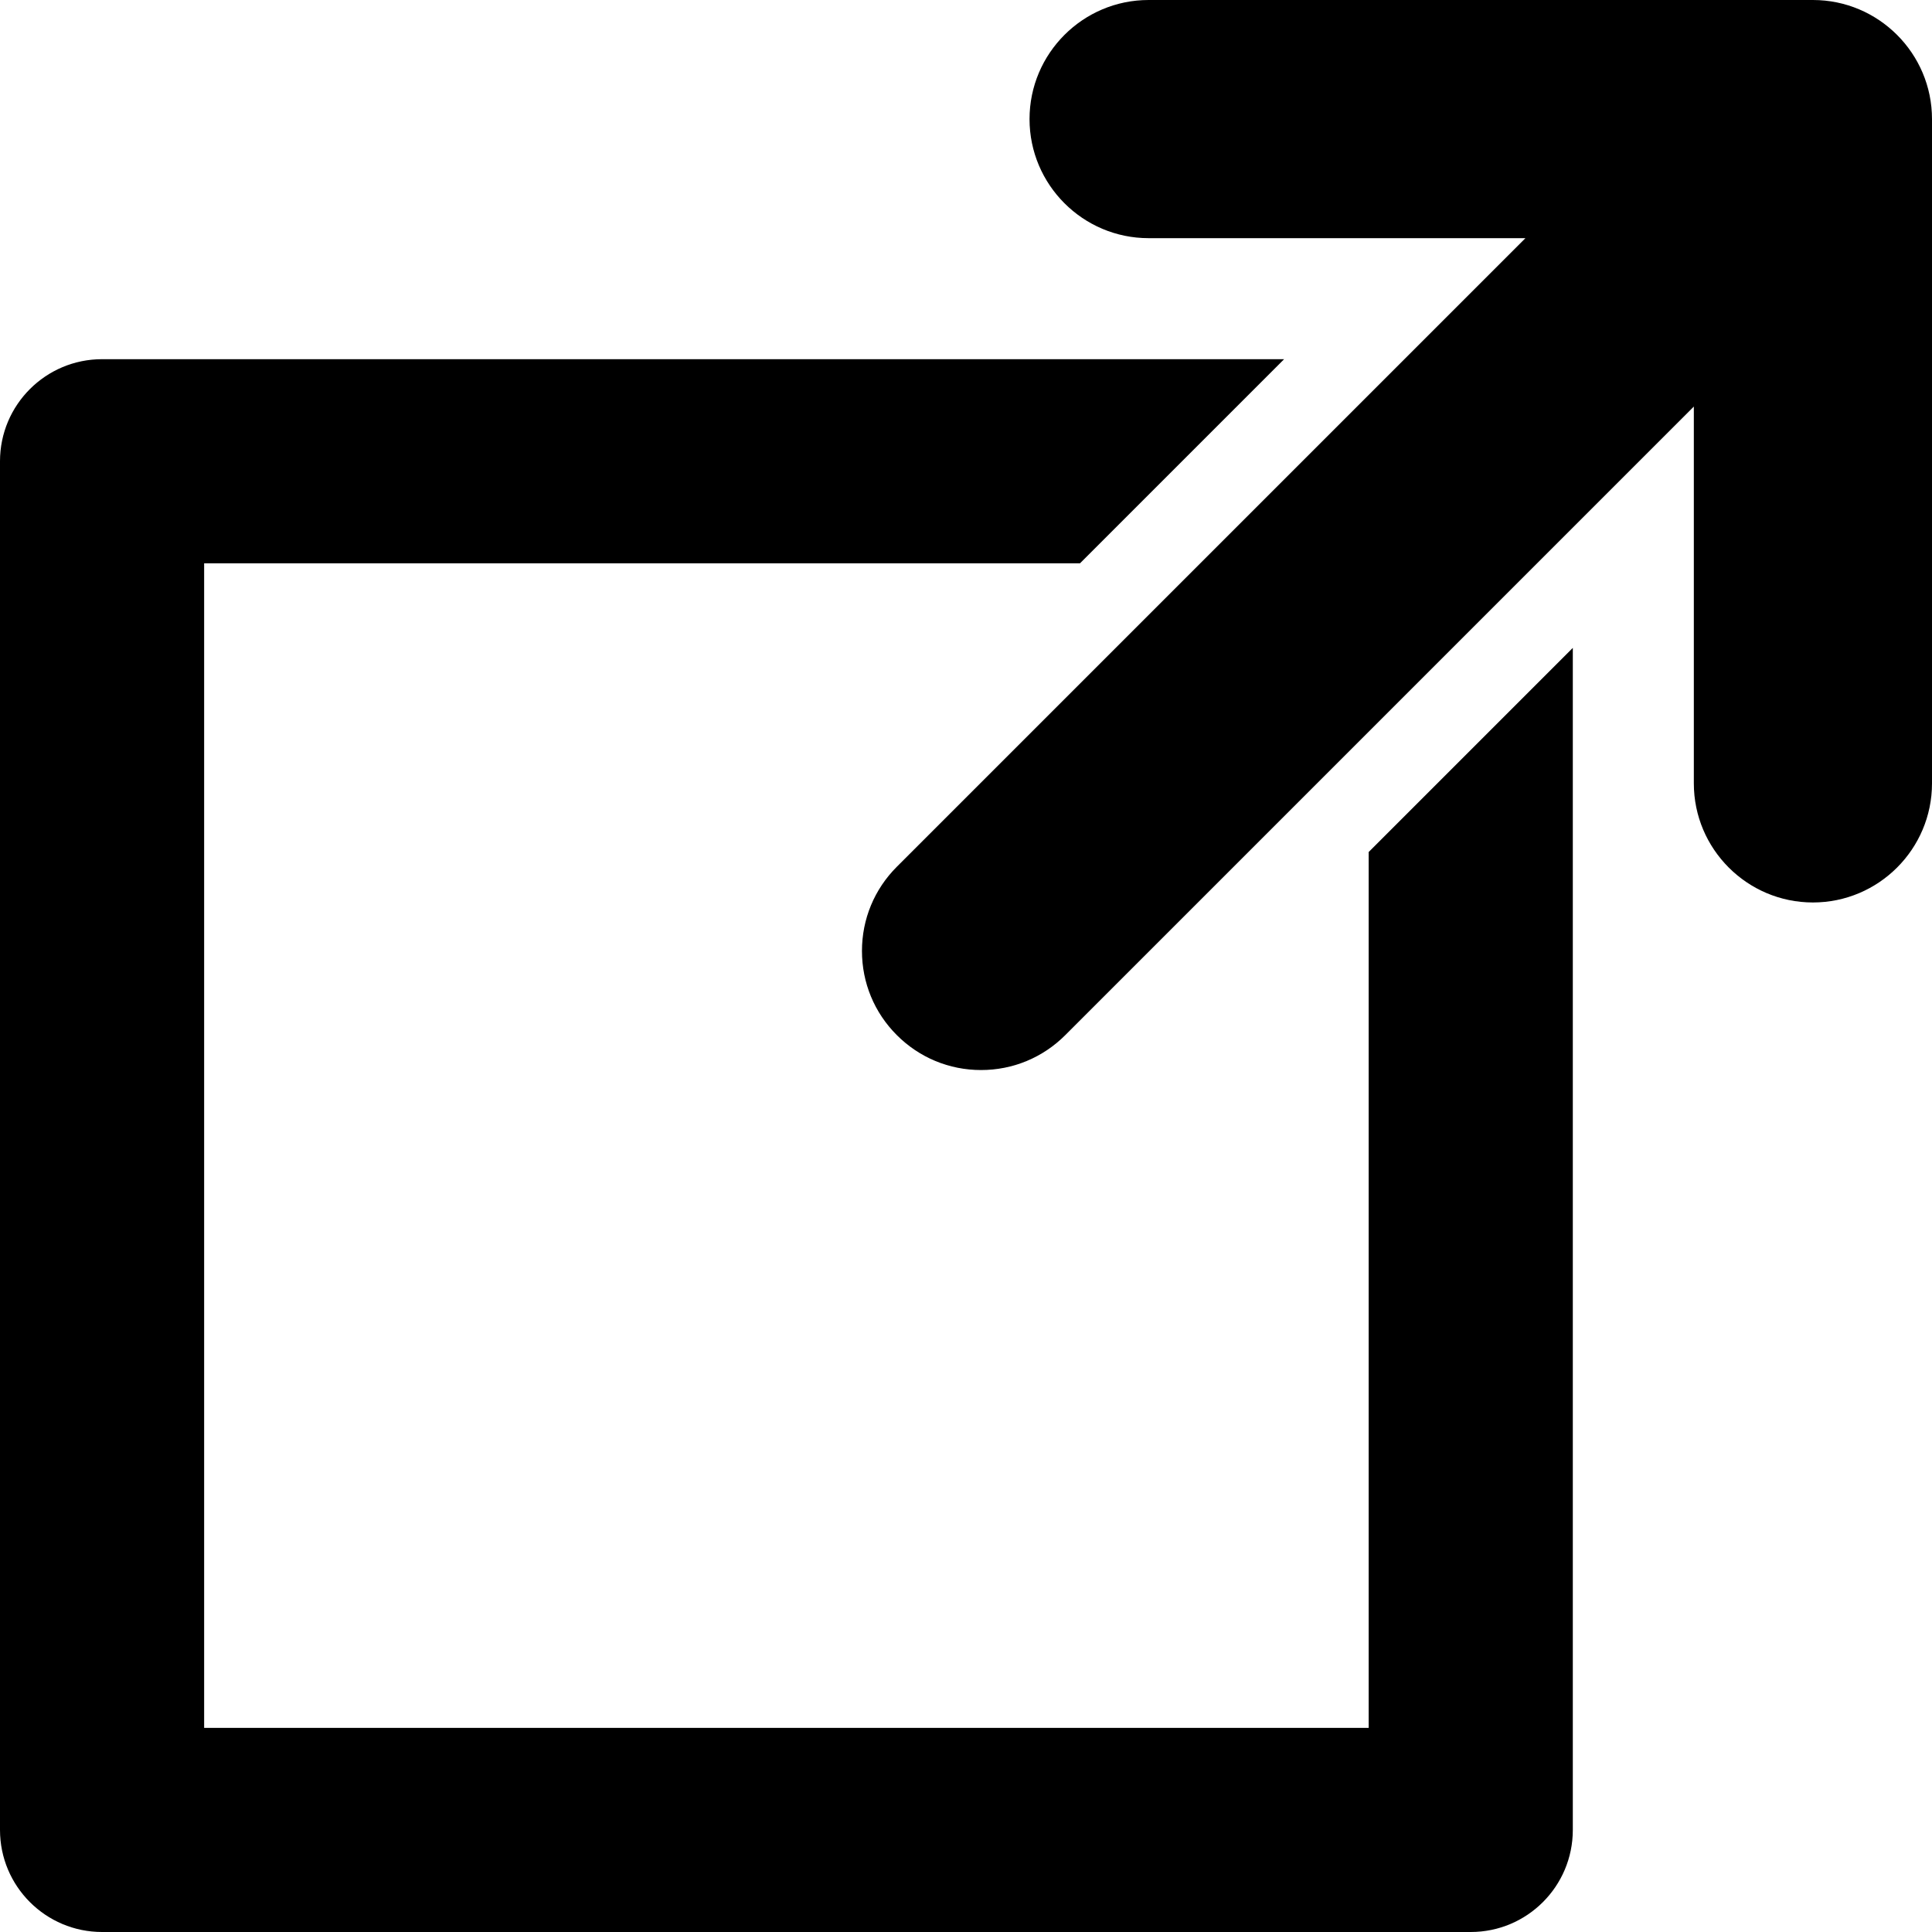
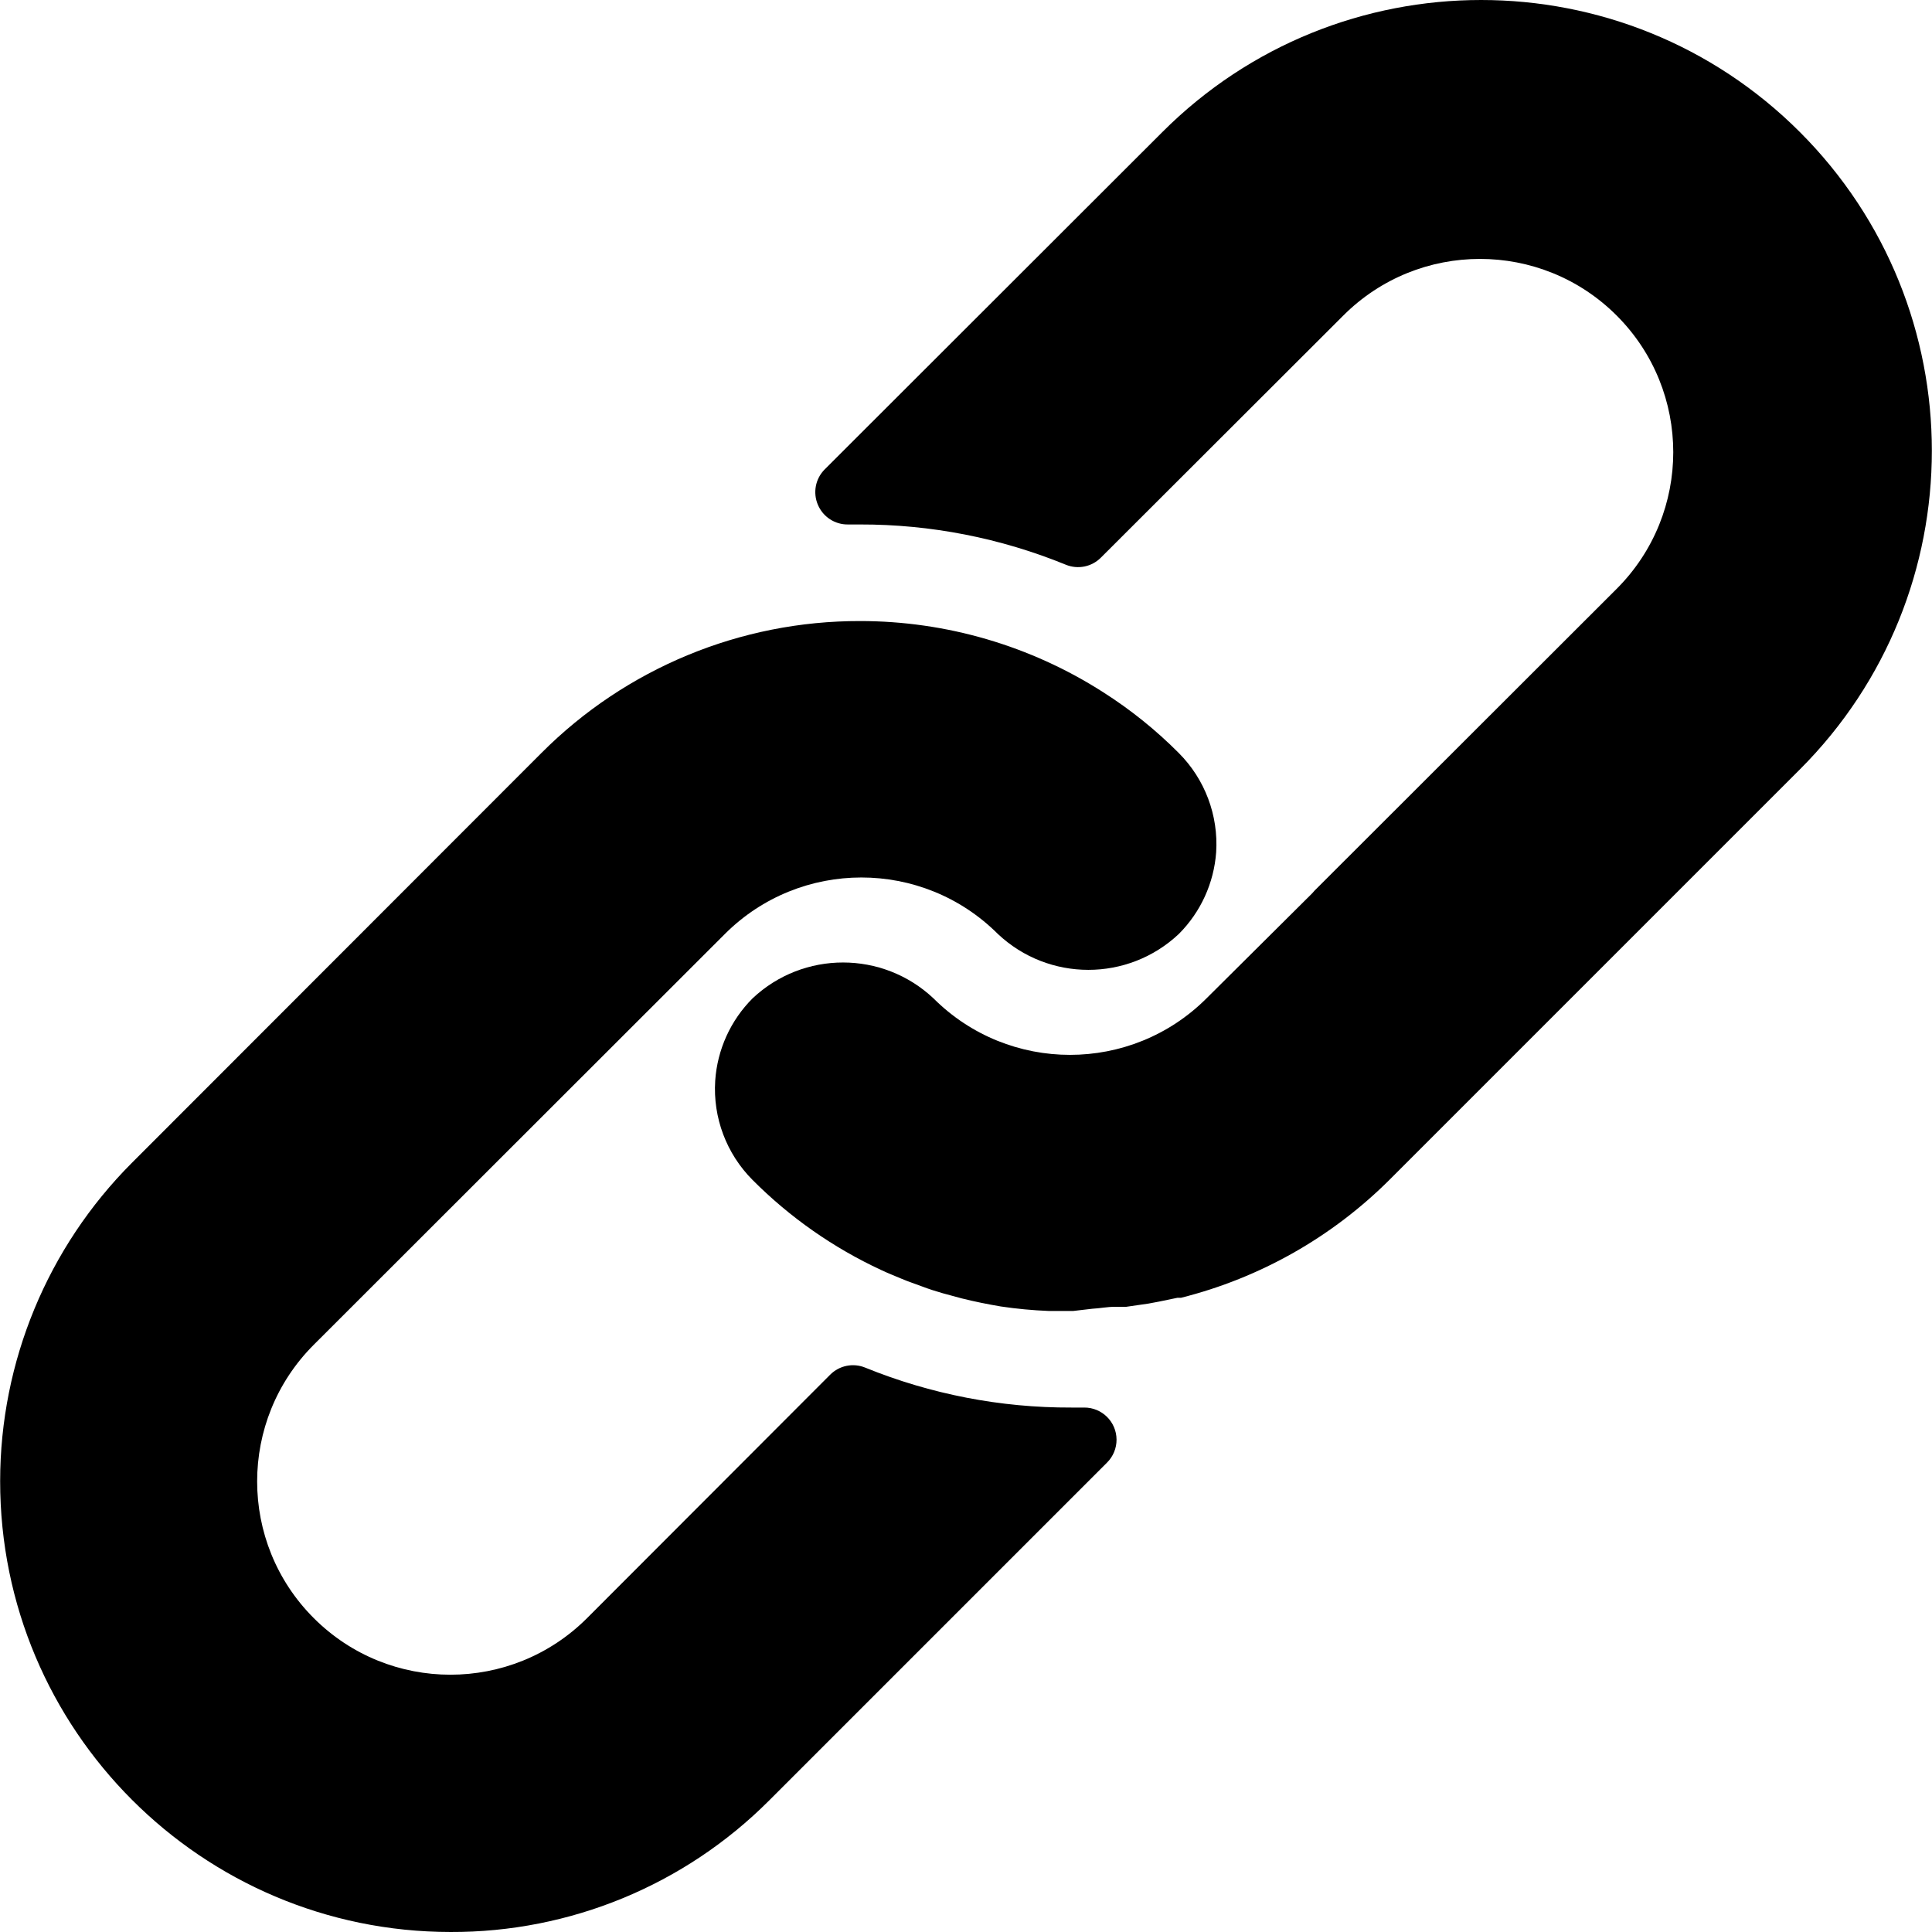
- <svg xmlns="http://www.w3.org/2000/svg" version="1.1" id="Capa_1" x="0px" y="0px" viewBox="0 0 283.922 283.922" style="enable-background:new 0 0 283.922 283.922;" xml:space="preserve">
+ <svg xmlns="http://www.w3.org/2000/svg" version="1.1" id="Layer_1" x="0px" y="0px" viewBox="0 0 512.092 512.092" style="enable-background:new 0 0 512.092 512.092;" xml:space="preserve">
  <g>
-     <path d="M266.422,0h-97.625c-9.65,0-17.5,7.851-17.5,17.5c0,9.649,7.85,17.5,17.5,17.5h55.377l-92.375,92.374   c-3.307,3.305-5.127,7.699-5.127,12.375c0,4.676,1.819,9.069,5.125,12.371c3.306,3.309,7.699,5.13,12.375,5.13   c4.674,0,9.069-1.82,12.376-5.127l92.374-92.375v55.377c0,9.649,7.851,17.5,17.5,17.5c9.649,0,17.5-7.851,17.5-17.5V17.5   C283.922,7.851,276.071,0,266.422,0z" />
-     <path d="M201.137,253.922H30V82.785h128.711l30-30H15c-8.284,0-15,6.716-15,15v201.137c0,8.284,6.716,15,15,15h201.137   c8.284,0,15-6.716,15-15V95.211l-30,30V253.922z" />
+     <g>
+       <path d="M312.453,199.601c-6.066-6.102-12.792-11.511-20.053-16.128c-19.232-12.315-41.59-18.859-64.427-18.859    c-31.697-0.059-62.106,12.535-84.48,34.987L34.949,308.23c-22.336,22.379-34.89,52.7-34.91,84.318    c-0.042,65.98,53.41,119.501,119.39,119.543c31.648,0.11,62.029-12.424,84.395-34.816l89.6-89.6    c1.628-1.614,2.537-3.816,2.524-6.108c-0.027-4.713-3.87-8.511-8.583-8.484h-3.413c-18.72,0.066-37.273-3.529-54.613-10.581    c-3.195-1.315-6.867-0.573-9.301,1.877l-64.427,64.512c-20.006,20.006-52.442,20.006-72.448,0    c-20.006-20.006-20.006-52.442,0-72.448l108.971-108.885c19.99-19.965,52.373-19.965,72.363,0    c13.472,12.679,34.486,12.679,47.957,0c5.796-5.801,9.31-13.495,9.899-21.675C322.976,216.108,319.371,206.535,312.453,199.601z" />
+     </g>
+   </g>
+   <g>
+     <g>
+       <path d="M477.061,34.993c-46.657-46.657-122.303-46.657-168.96,0l-89.515,89.429c-2.458,2.47-3.167,6.185-1.792,9.387    c1.359,3.211,4.535,5.272,8.021,5.205h3.157c18.698-0.034,37.221,3.589,54.528,10.667c3.195,1.315,6.867,0.573,9.301-1.877    l64.256-64.171c20.006-20.006,52.442-20.006,72.448,0c20.006,20.006,20.006,52.442,0,72.448l-80.043,79.957l-0.683,0.768    l-27.989,27.819c-19.99,19.965-52.373,19.965-72.363,0c-13.472-12.679-34.486-12.679-47.957,0    c-5.833,5.845-9.35,13.606-9.899,21.845c-0.624,9.775,2.981,19.348,9.899,26.283c9.877,9.919,21.433,18.008,34.133,23.893    c1.792,0.853,3.584,1.536,5.376,2.304c1.792,0.768,3.669,1.365,5.461,2.048c1.792,0.683,3.669,1.28,5.461,1.792l5.035,1.365    c3.413,0.853,6.827,1.536,10.325,2.133c4.214,0.626,8.458,1.025,12.715,1.195h5.973h0.512l5.12-0.597    c1.877-0.085,3.84-0.512,6.059-0.512h2.901l5.888-0.853l2.731-0.512l4.949-1.024h0.939c20.961-5.265,40.101-16.118,55.381-31.403    l108.629-108.629C523.718,157.296,523.718,81.65,477.061,34.993z" />
+     </g>
  </g>
  <g>
</g>
  <g>
</g>
  <g>
</g>
  <g>
</g>
  <g>
</g>
  <g>
</g>
  <g>
</g>
  <g>
</g>
  <g>
</g>
  <g>
</g>
  <g>
</g>
  <g>
</g>
  <g>
</g>
  <g>
</g>
  <g>
</g>
</svg>
